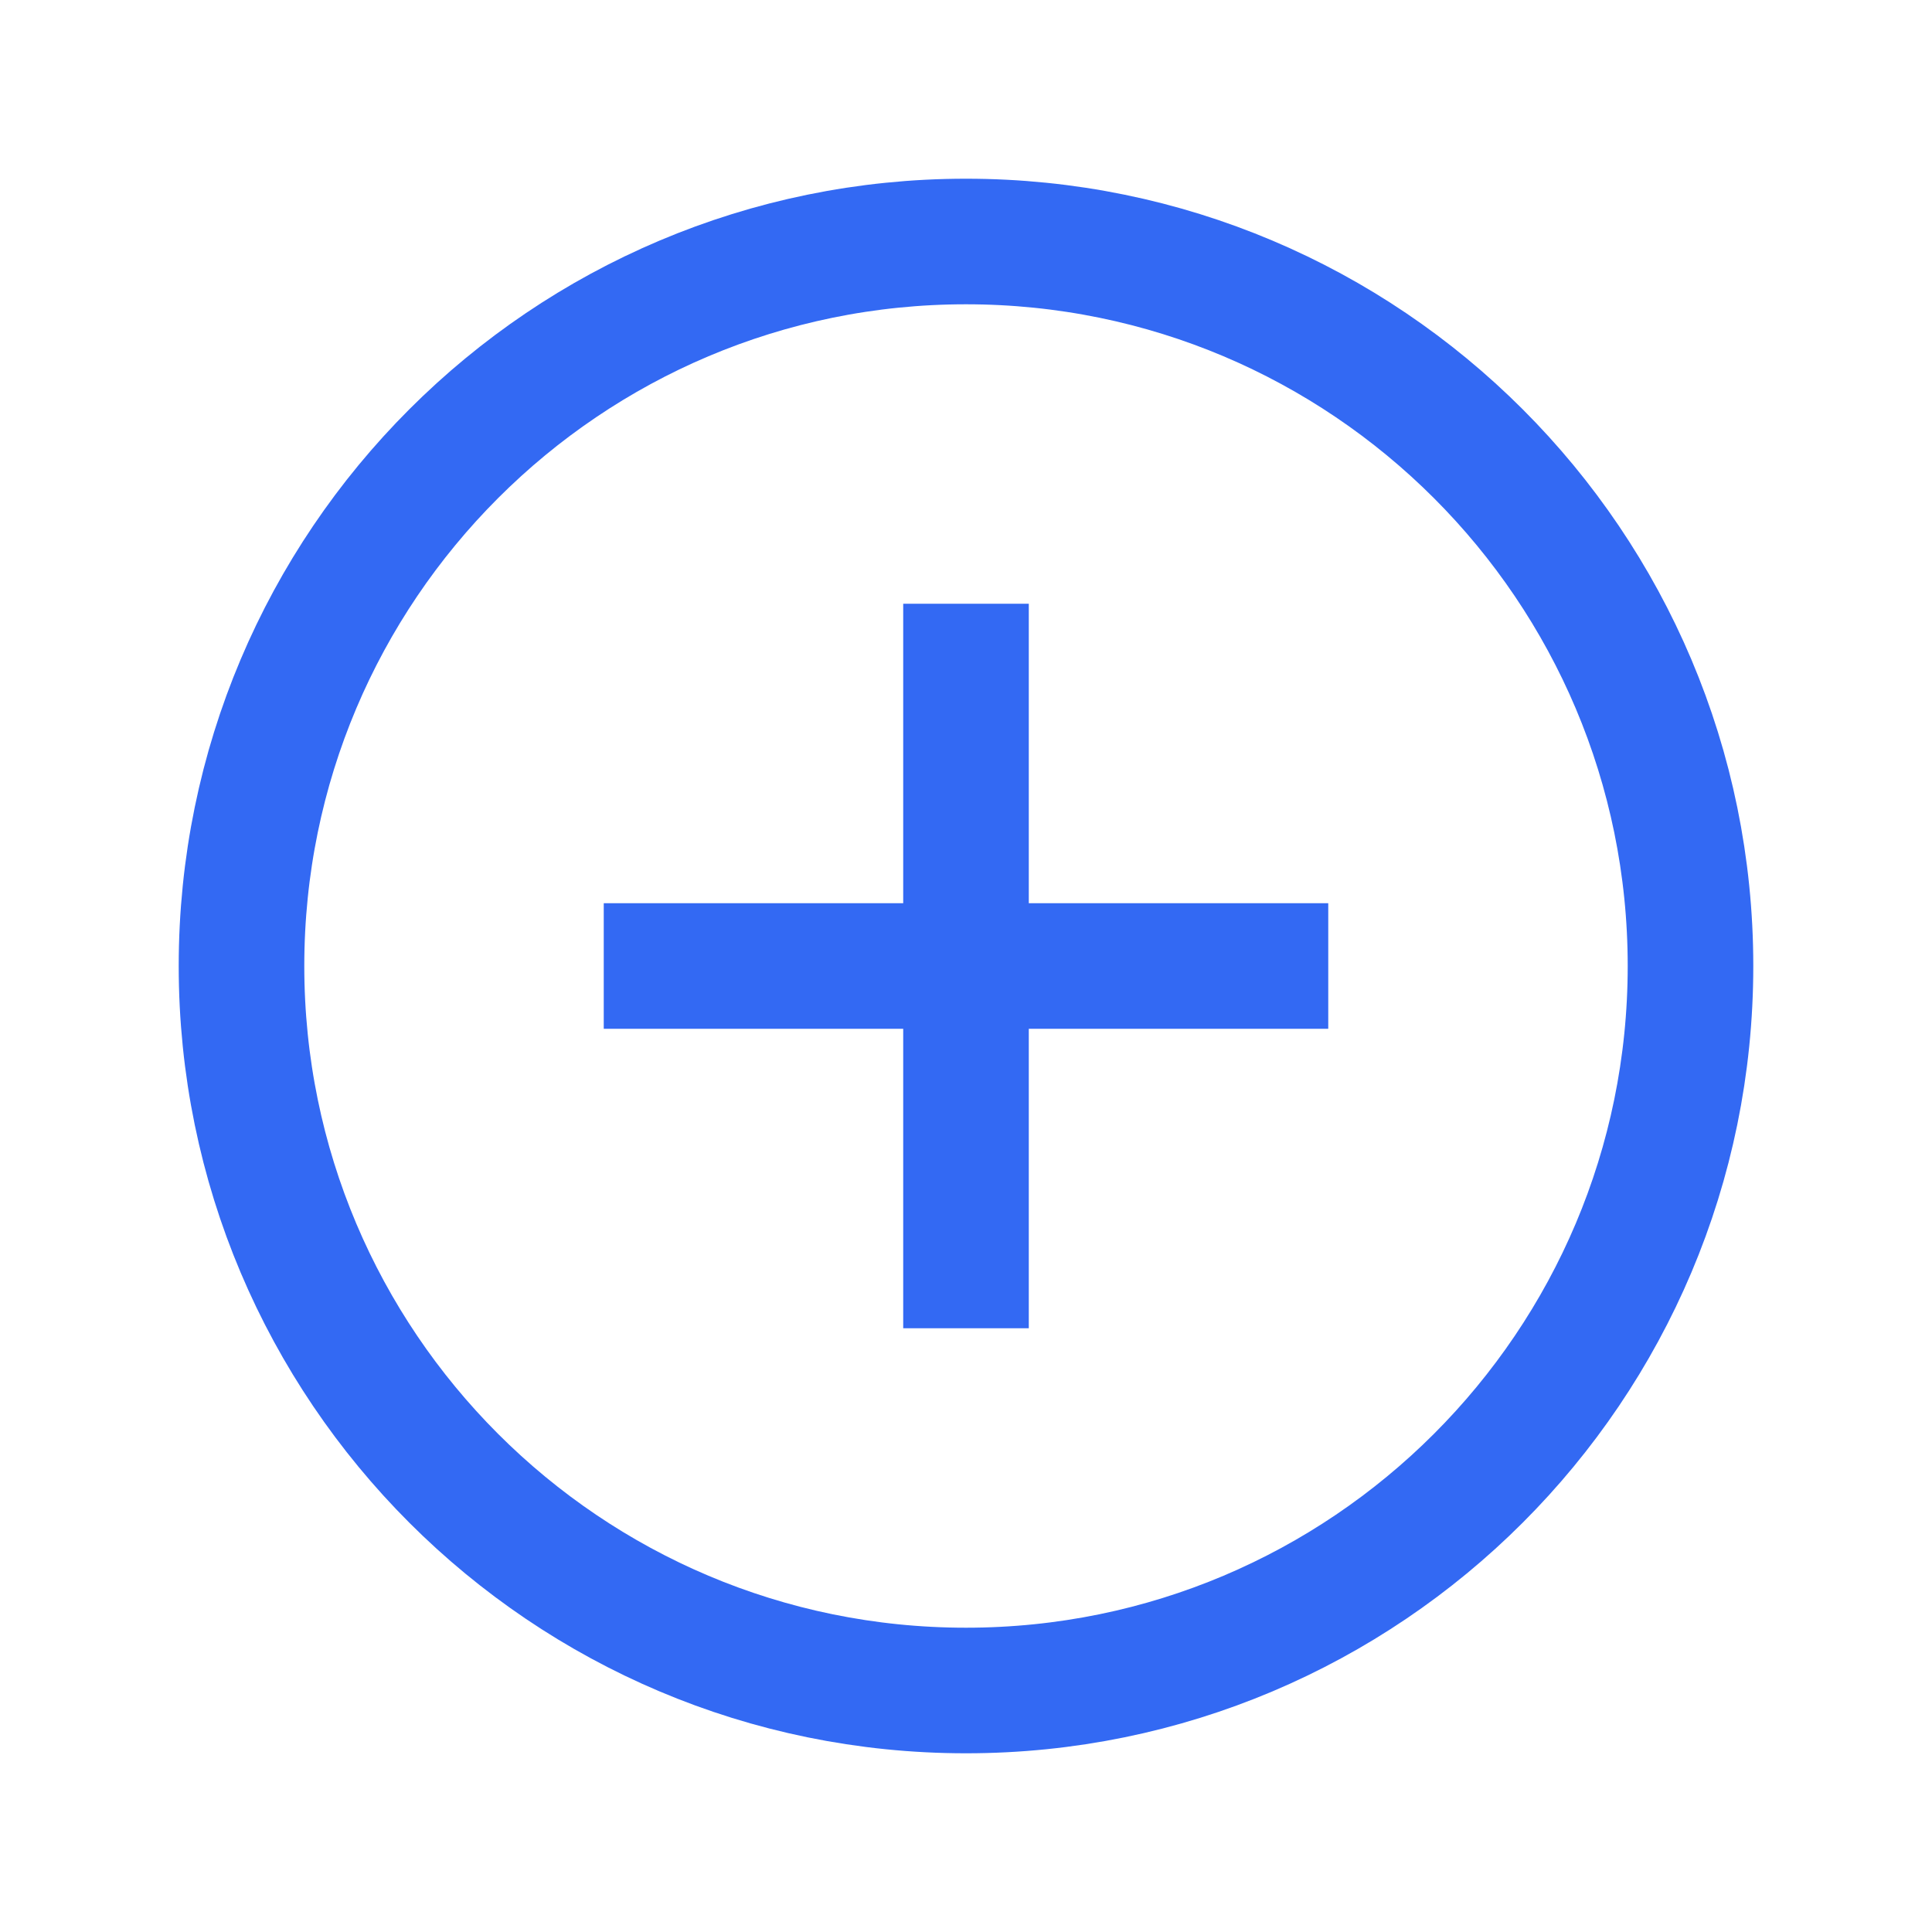
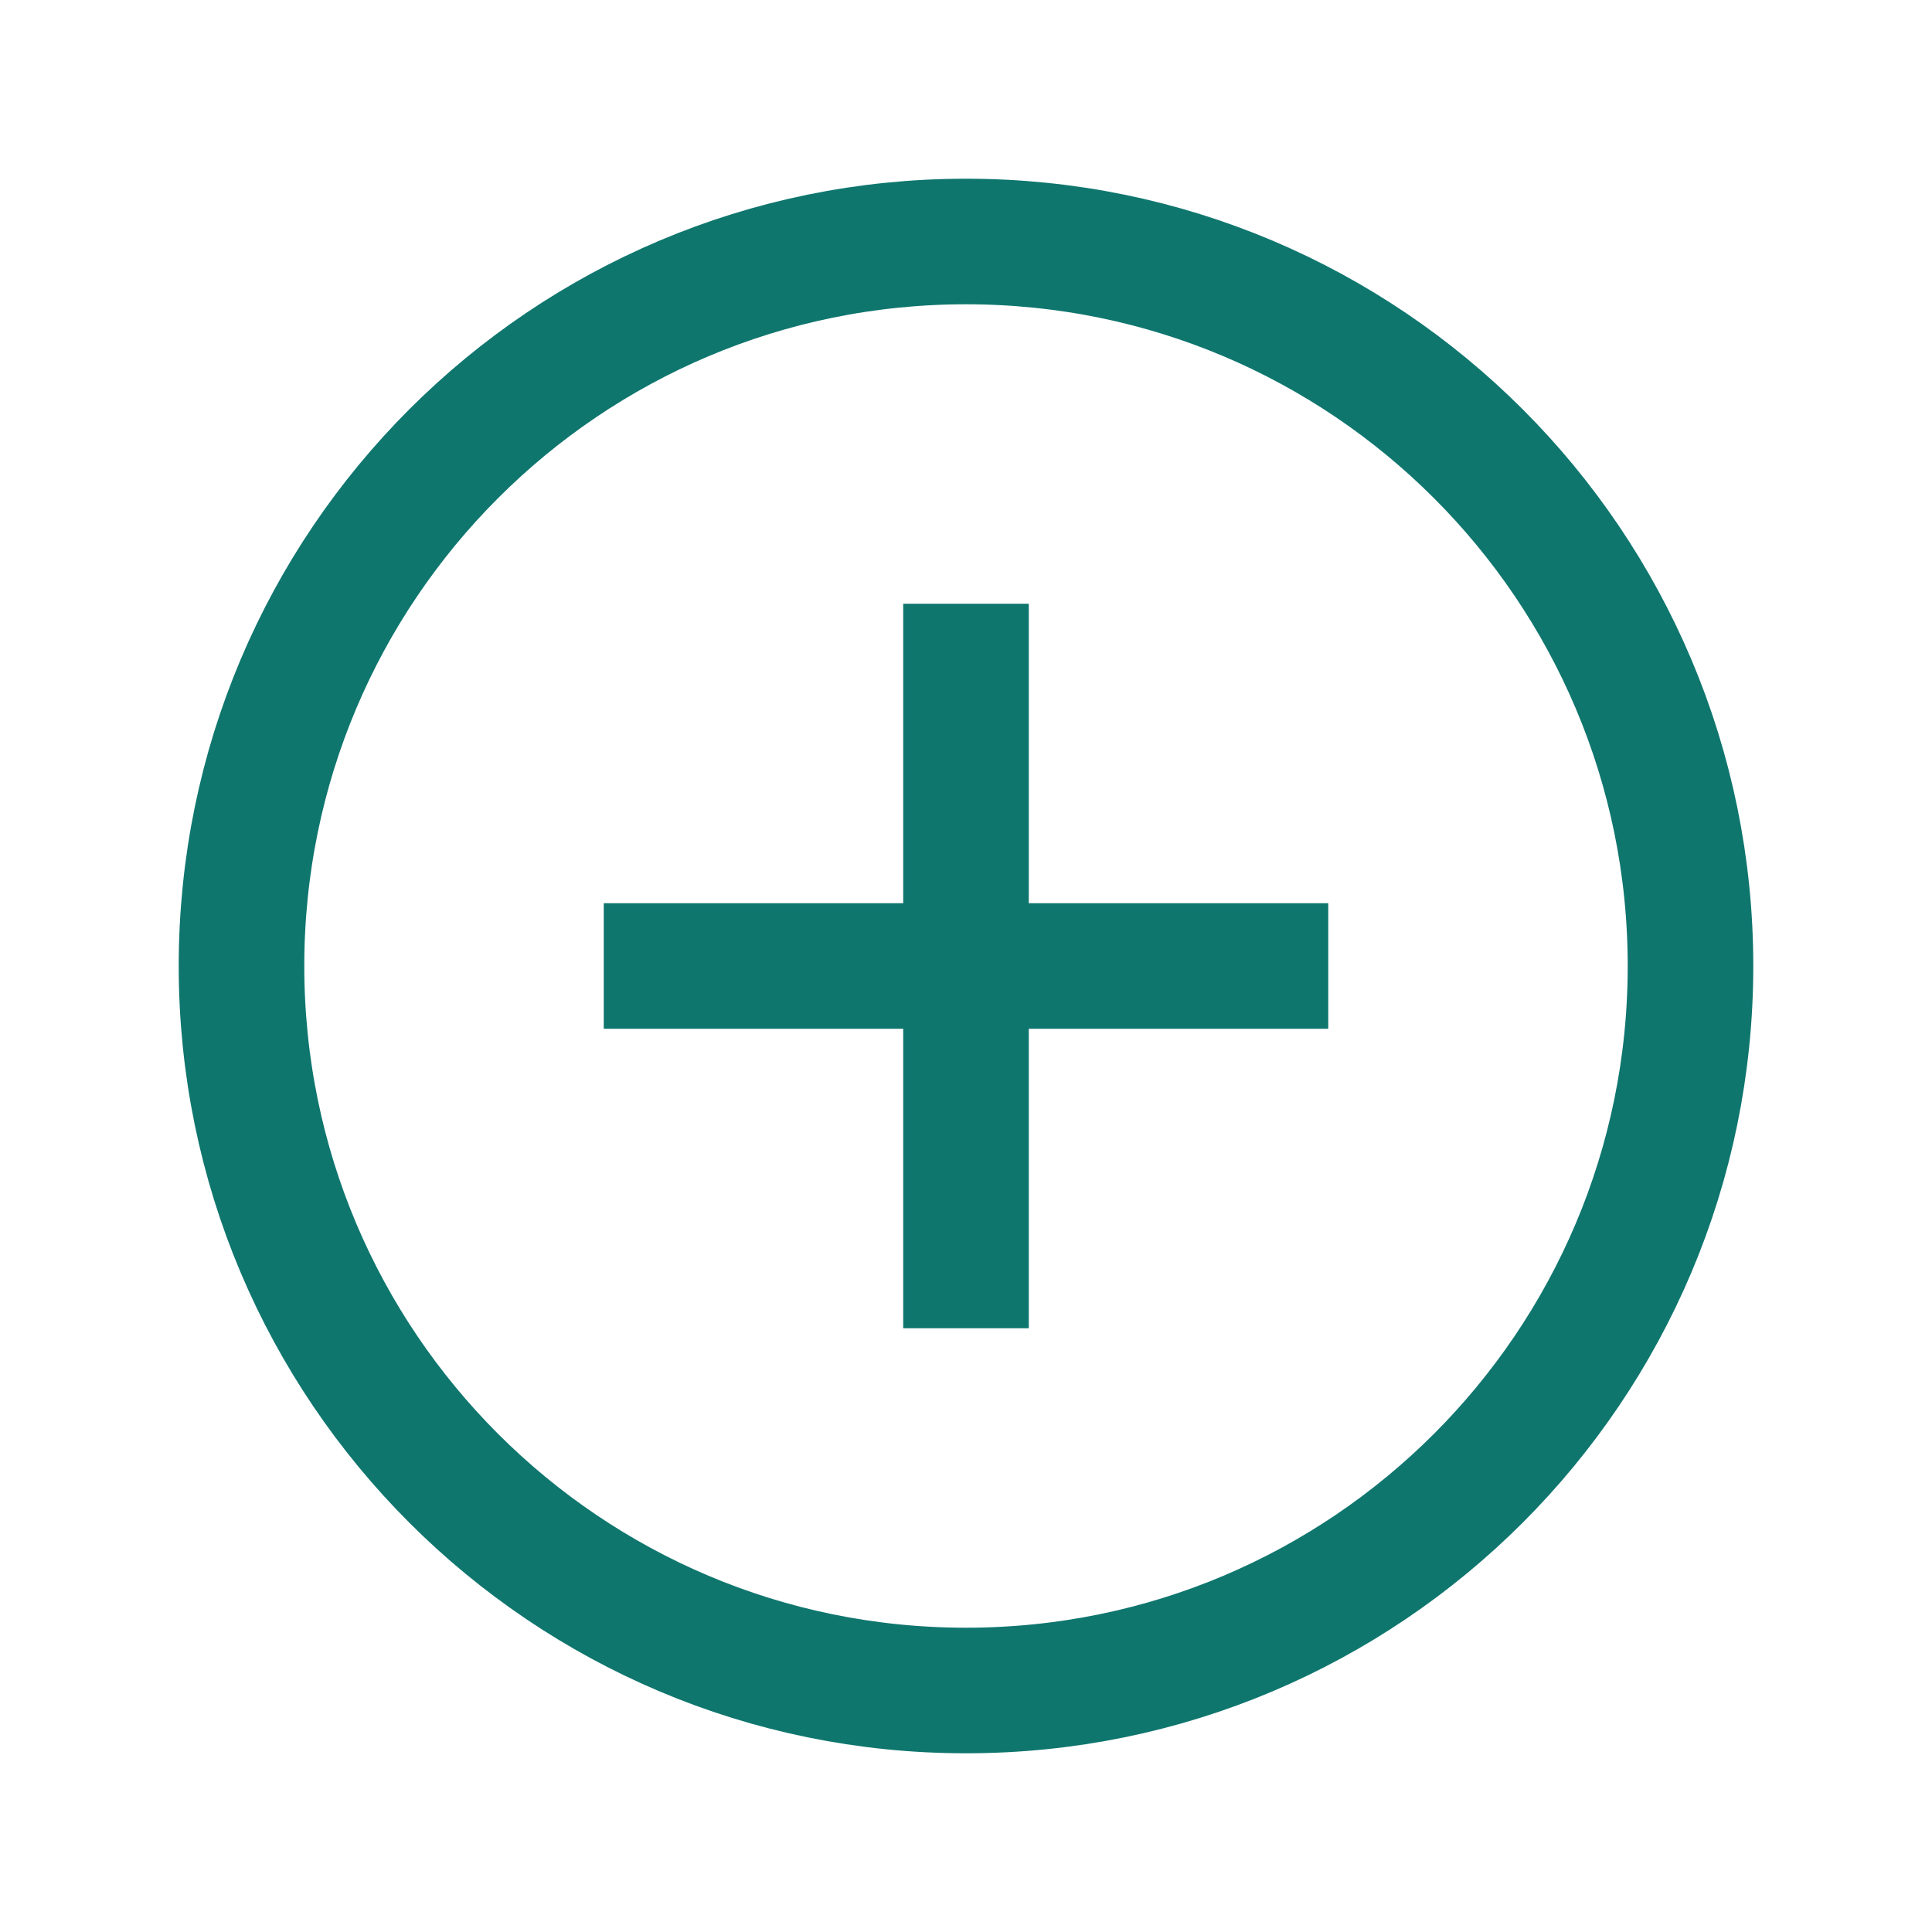
- <svg xmlns="http://www.w3.org/2000/svg" width="25px" height="25px" viewBox="0 0 64 64" fill="none" stroke="#3369F3" stroke-width="4.16">
+ <svg xmlns="http://www.w3.org/2000/svg" width="25px" height="25px" viewBox="0 0 64 64" fill="none" stroke="#0f766e" stroke-width="4.16">
  <g id="SVGRepo_bgCarrier" stroke-width="0" />
  <g id="SVGRepo_tracerCarrier" stroke-linecap="round" stroke-linejoin="round" />
  <g id="SVGRepo_iconCarrier">
    <circle cx="32" cy="32" r="24" />
    <line x1="20" y1="32" x2="44" y2="32" />
    <line x1="32" y1="20" x2="32" y2="44" />
  </g>
</svg>
